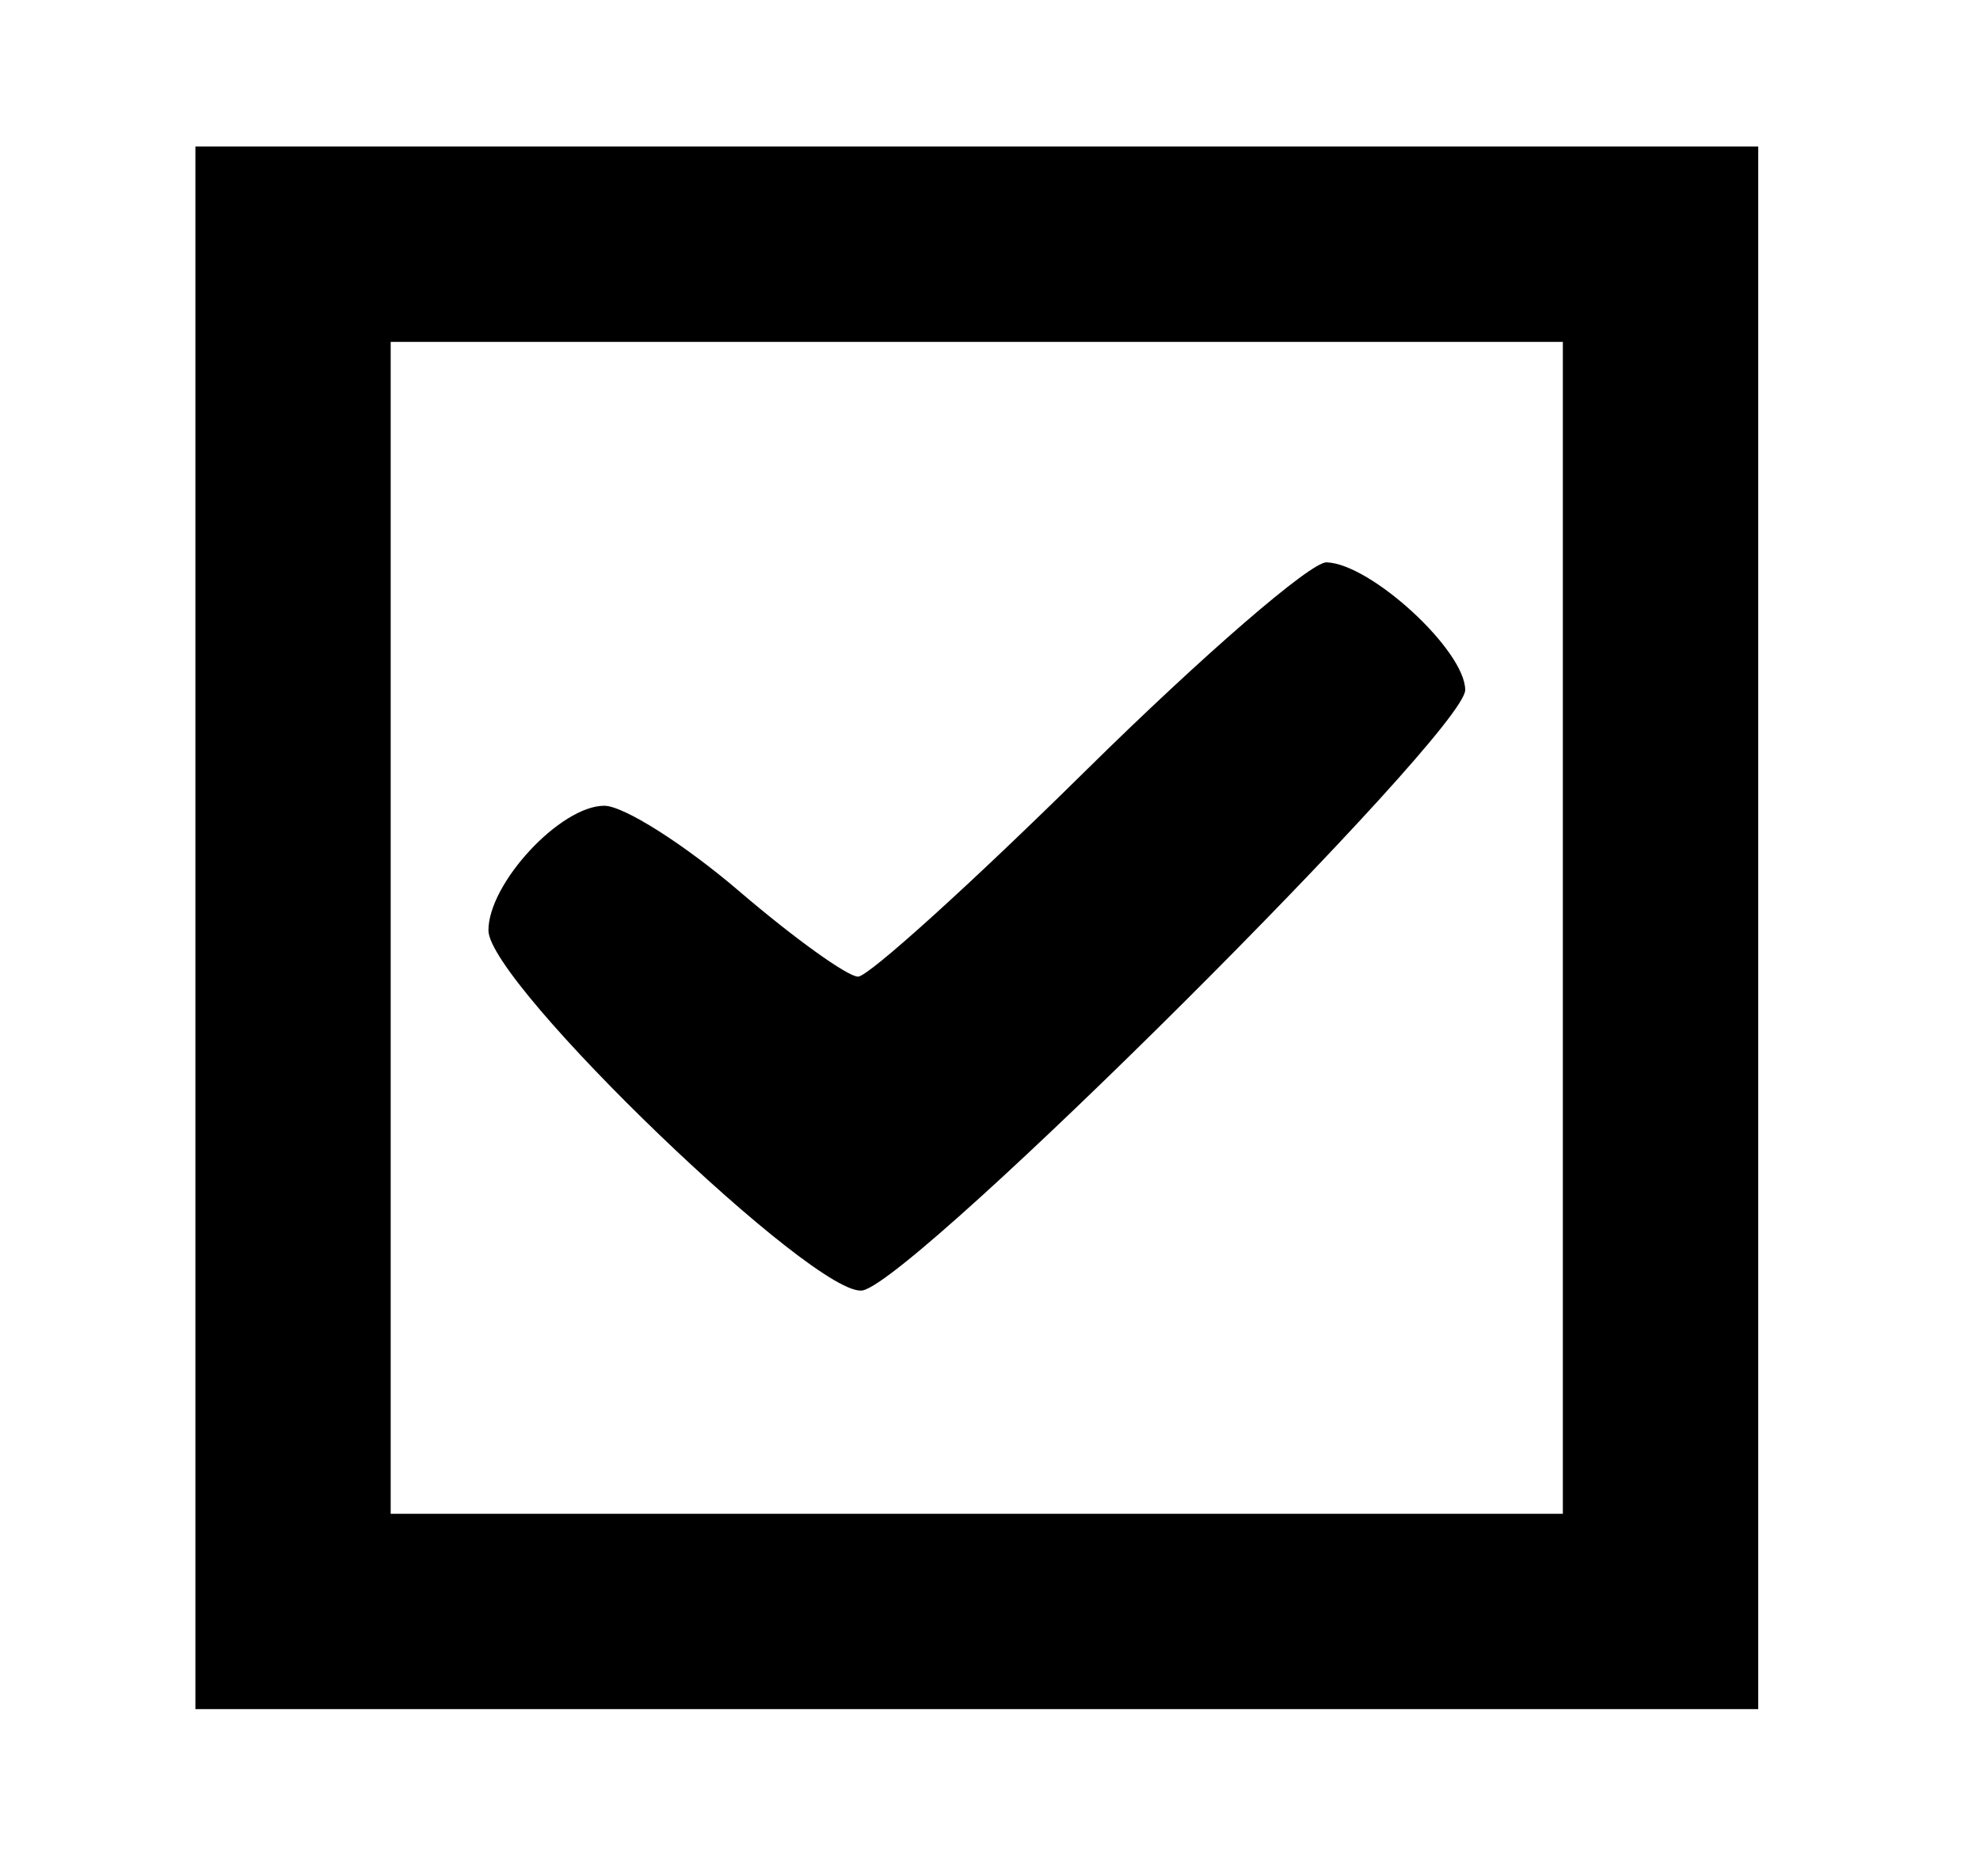
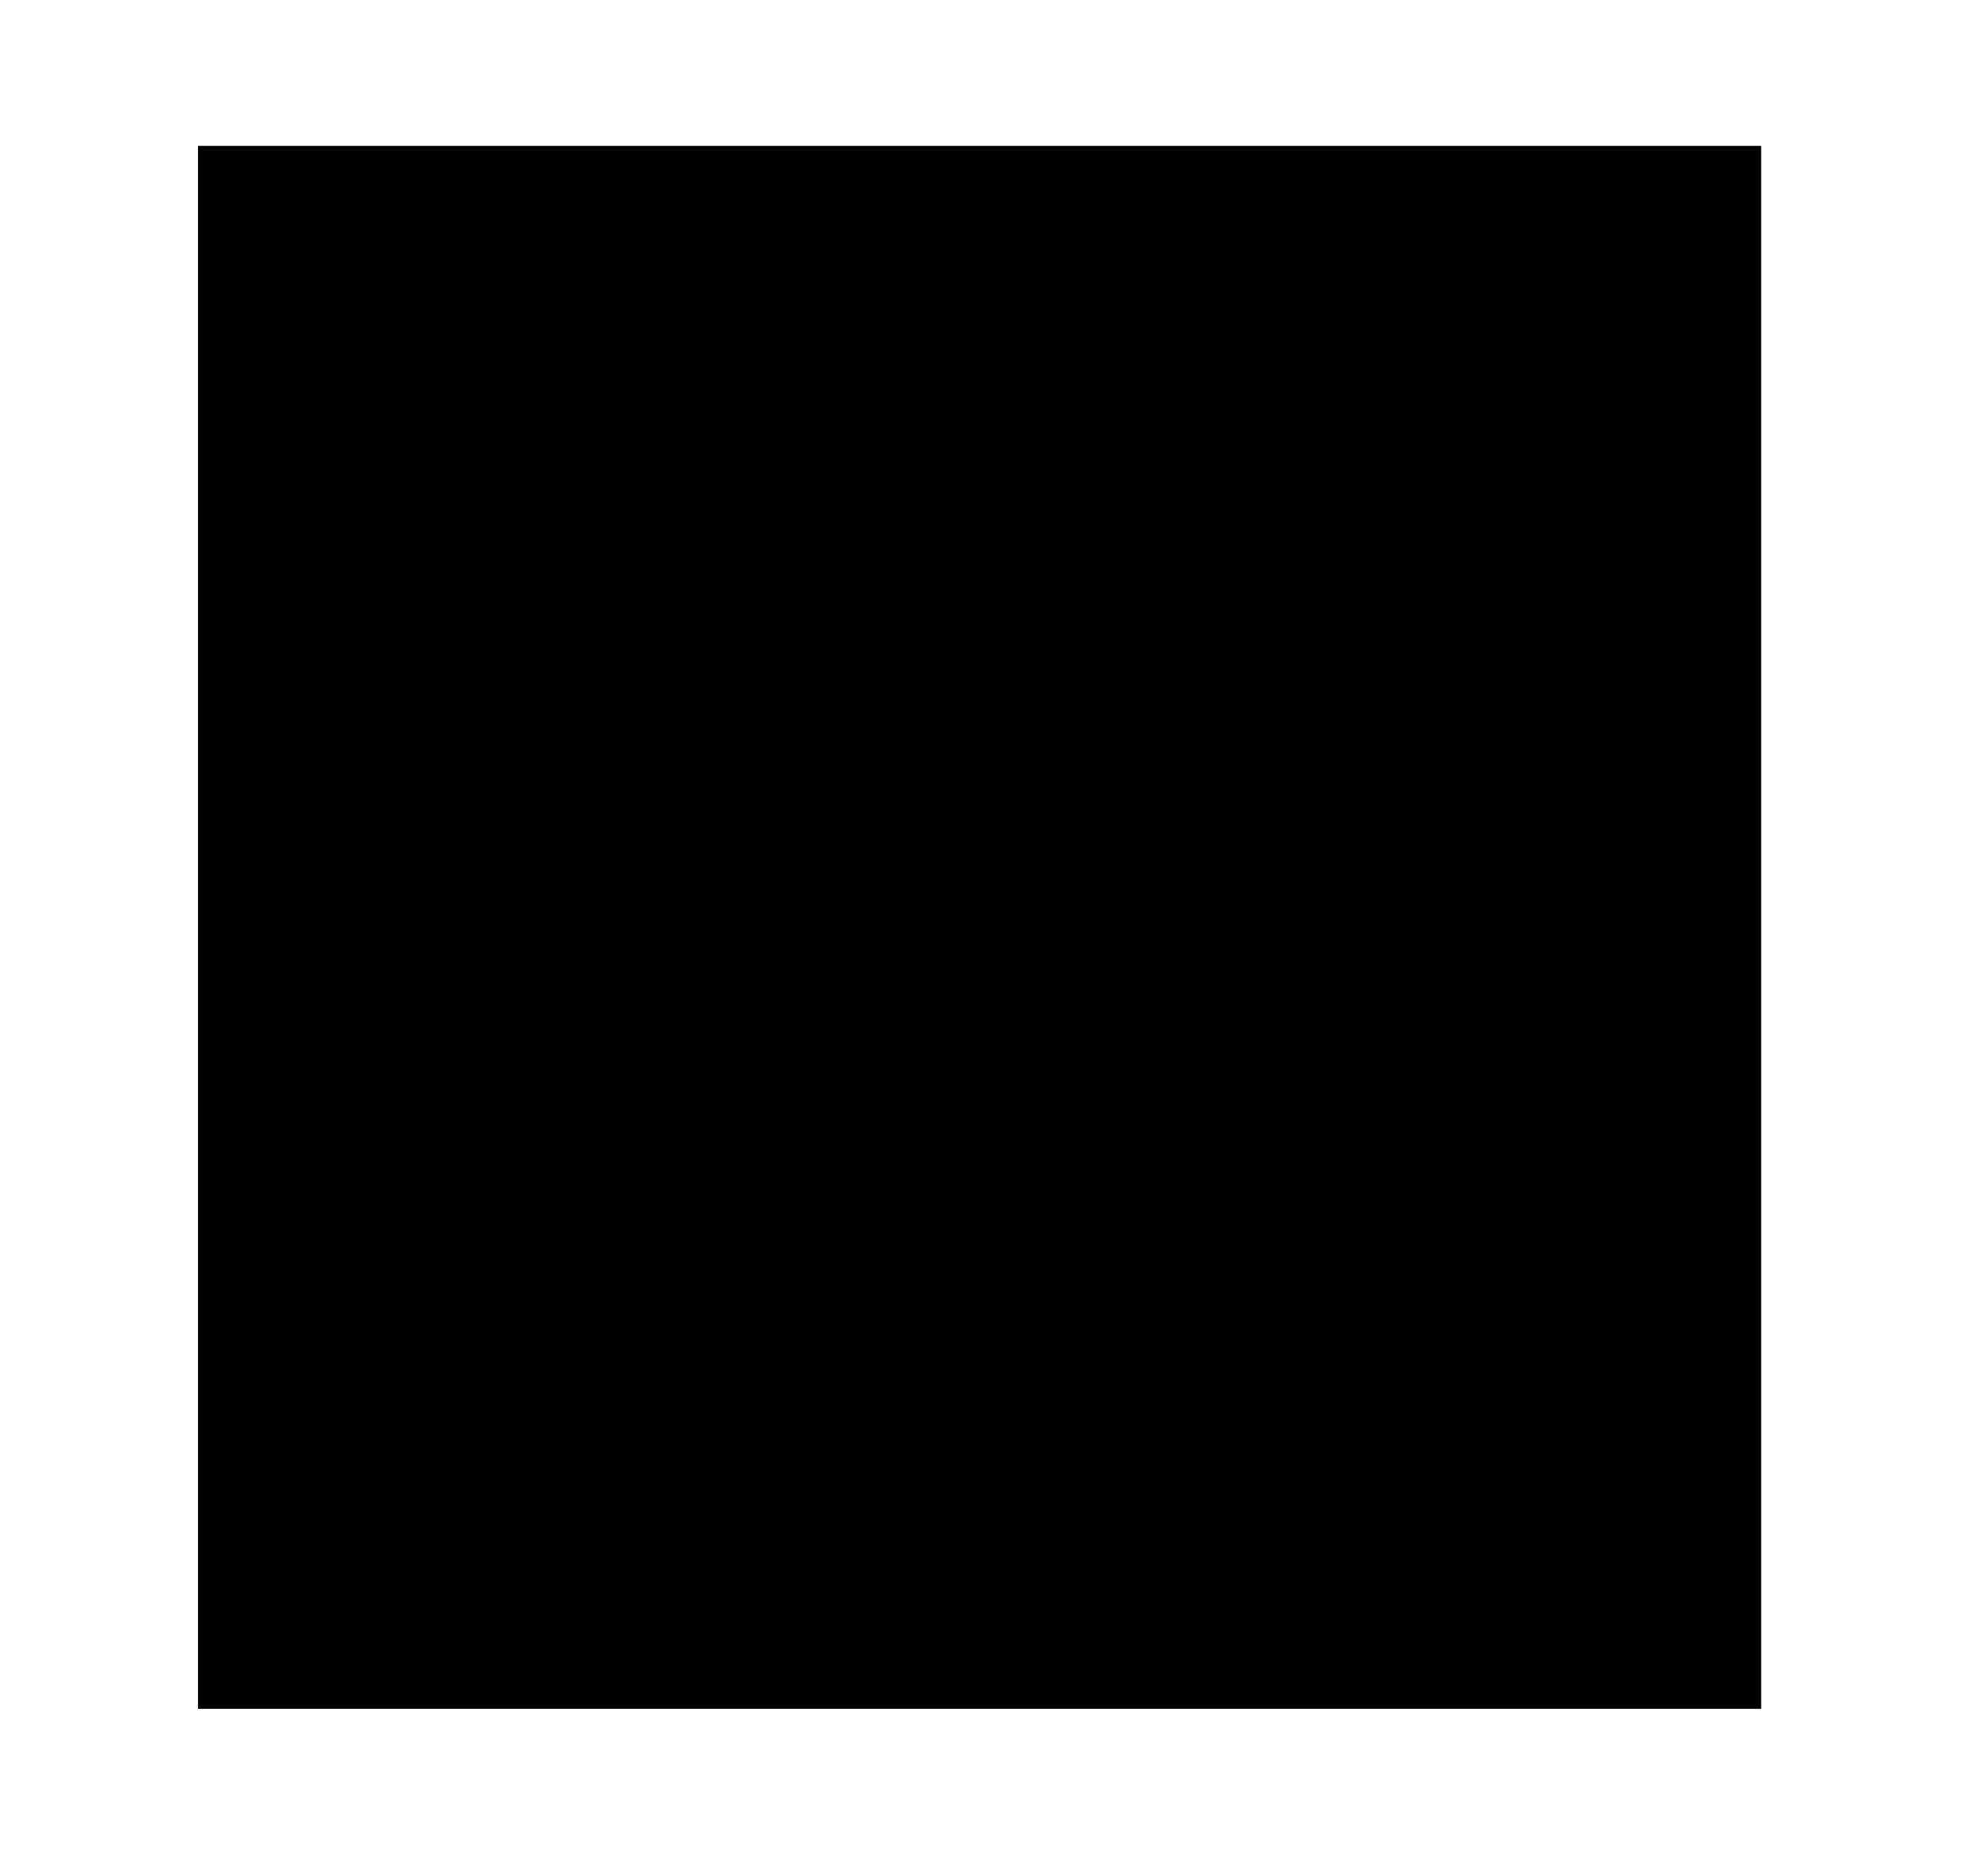
- <svg xmlns="http://www.w3.org/2000/svg" width="19" height="18" viewBox="0 0 19 18" fill="none">
-   <path fill-rule="evenodd" clip-rule="evenodd" d="M1.875 8.904V16.403H9.373H16.872V8.904V1.406H9.373H1.875V8.904ZM14.997 8.904V14.528H9.373H3.749V8.904V3.281H9.373H14.997V8.904ZM10.434 7.381C9.324 8.477 8.334 9.373 8.234 9.373C8.133 9.373 7.62 9.004 7.093 8.553C6.566 8.102 5.984 7.733 5.799 7.733C5.378 7.733 4.687 8.477 4.687 8.929C4.687 9.441 7.846 12.479 8.28 12.384C8.805 12.269 14.06 7.03 14.06 6.622C14.06 6.243 13.153 5.409 12.729 5.397C12.577 5.393 11.545 6.286 10.434 7.381Z" fill="currentColor" />
+ <svg xmlns="http://www.w3.org/2000/svg" id="Layer_1" version="1.1" viewBox="0 0 19 18">
+   <defs>
+     <style>
+       .st0 {
+         fill-rule: evenodd;
+       }
+     </style>
+   </defs>
+   <polygon fill="currentColor" class="st0" points="9.4 1.4 1.9 1.4 1.9 8.9 1.9 16.4 9.4 16.4 16.9 16.4 16.9 8.9 16.9 1.4 9.4 1.4" />
</svg>
